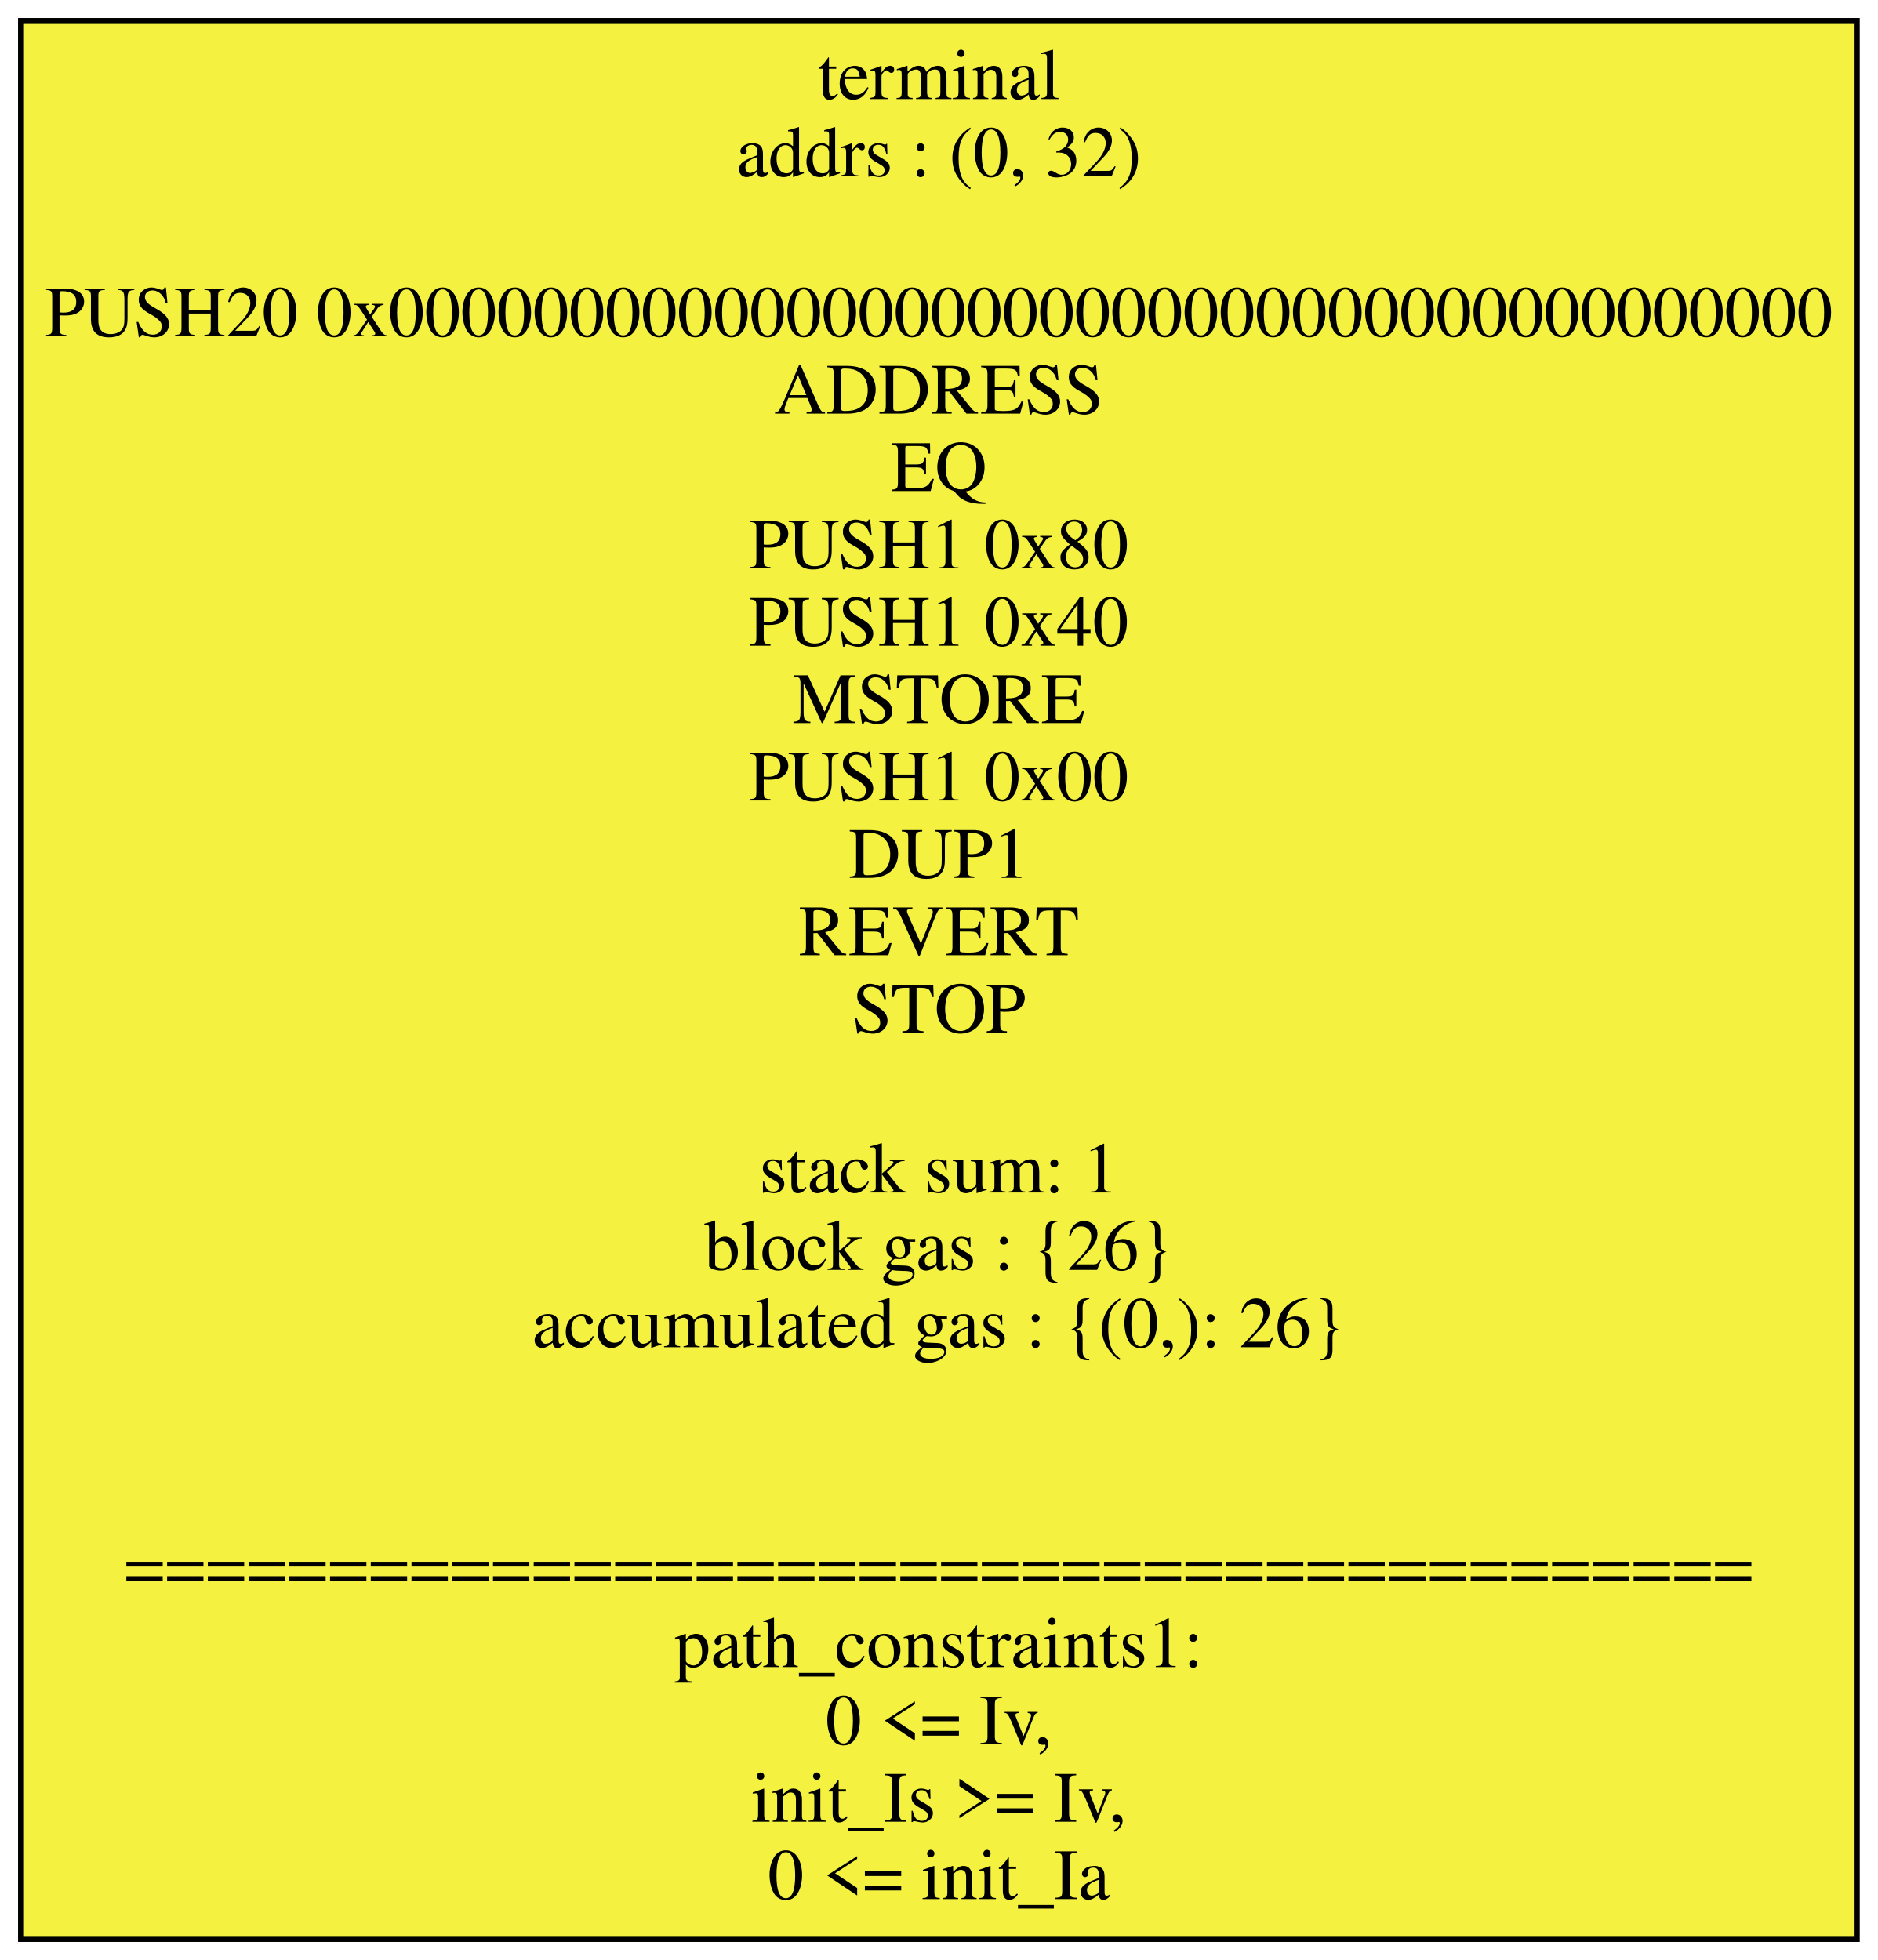
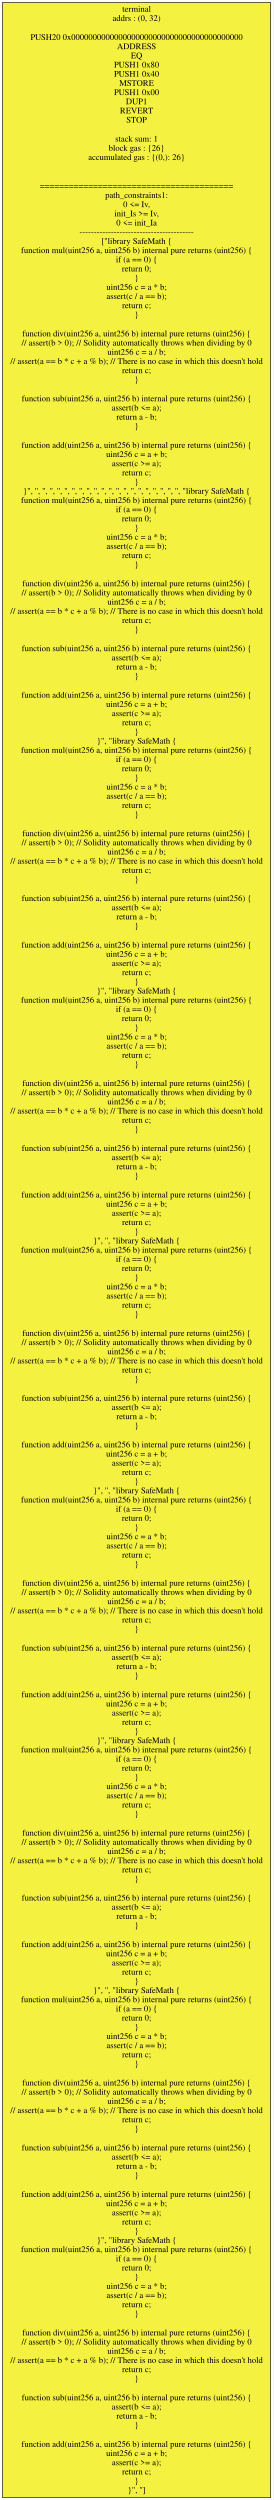
- <svg xmlns="http://www.w3.org/2000/svg" width="364pt" height="380pt" viewBox="0.00 0.00 364.00 380.00">
-   <g id="graph0" class="graph" transform="scale(1 1) rotate(0) translate(4 376)">
-     <polygon fill="#ffffff" stroke="transparent" points="-4,4 -4,-376 360,-376 360,4 -4,4" />
+ <svg xmlns="http://www.w3.org/2000/svg" width="446pt" height="4082pt" viewBox="0.00 0.00 446.00 4082.00">
+   <g id="graph0" class="graph" transform="scale(1 1) rotate(0) translate(4 4078)">
+     <polygon fill="#ffffff" stroke="transparent" points="-4,4 -4,-4078 442,-4078 442,4 -4,4" />
    <g id="node1" class="node">
-       <polygon fill="#f4f141" stroke="#000000" points="356,-372 0,-372 0,0 356,0 356,-372" />
-       <text text-anchor="middle" x="178" y="-356.8" font-family="Times,serif" font-size="14.00" fill="#000000">terminal</text>
-       <text text-anchor="middle" x="178" y="-341.8" font-family="Times,serif" font-size="14.00" fill="#000000">addrs : (0, 32)</text>
-       <text text-anchor="middle" x="178" y="-310.8" font-family="Times,serif" font-size="14.00" fill="#000000">PUSH20 0x0000000000000000000000000000000000000000 </text>
-       <text text-anchor="middle" x="178" y="-295.8" font-family="Times,serif" font-size="14.00" fill="#000000">ADDRESS </text>
-       <text text-anchor="middle" x="178" y="-280.8" font-family="Times,serif" font-size="14.00" fill="#000000">EQ </text>
-       <text text-anchor="middle" x="178" y="-265.8" font-family="Times,serif" font-size="14.00" fill="#000000">PUSH1 0x80 </text>
-       <text text-anchor="middle" x="178" y="-250.8" font-family="Times,serif" font-size="14.00" fill="#000000">PUSH1 0x40 </text>
-       <text text-anchor="middle" x="178" y="-235.8" font-family="Times,serif" font-size="14.00" fill="#000000">MSTORE </text>
-       <text text-anchor="middle" x="178" y="-220.8" font-family="Times,serif" font-size="14.00" fill="#000000">PUSH1 0x00 </text>
-       <text text-anchor="middle" x="178" y="-205.8" font-family="Times,serif" font-size="14.00" fill="#000000">DUP1 </text>
-       <text text-anchor="middle" x="178" y="-190.8" font-family="Times,serif" font-size="14.00" fill="#000000">REVERT </text>
-       <text text-anchor="middle" x="178" y="-175.8" font-family="Times,serif" font-size="14.00" fill="#000000">STOP </text>
-       <text text-anchor="middle" x="178" y="-144.8" font-family="Times,serif" font-size="14.00" fill="#000000">stack sum: 1</text>
-       <text text-anchor="middle" x="178" y="-129.8" font-family="Times,serif" font-size="14.00" fill="#000000">block gas : {26}</text>
-       <text text-anchor="middle" x="178" y="-114.8" font-family="Times,serif" font-size="14.00" fill="#000000">accumulated gas : {(0,): 26}</text>
-       <text text-anchor="middle" x="178" y="-67.8" font-family="Times,serif" font-size="14.00" fill="#000000">========================================</text>
-       <text text-anchor="middle" x="178" y="-52.8" font-family="Times,serif" font-size="14.00" fill="#000000">path_constraints1:</text>
-       <text text-anchor="middle" x="178" y="-37.8" font-family="Times,serif" font-size="14.00" fill="#000000">0 &lt;= Iv,</text>
-       <text text-anchor="middle" x="178" y="-22.8" font-family="Times,serif" font-size="14.00" fill="#000000">init_Is &gt;= Iv,</text>
-       <text text-anchor="middle" x="178" y="-7.8" font-family="Times,serif" font-size="14.00" fill="#000000">0 &lt;= init_Ia</text>
+       <polygon fill="#f4f141" stroke="#000000" points="438,-4074 0,-4074 0,0 438,0 438,-4074" />
+       <text text-anchor="middle" x="219" y="-4058.8" font-family="Times,serif" font-size="14.00" fill="#000000">terminal</text>
+       <text text-anchor="middle" x="219" y="-4043.8" font-family="Times,serif" font-size="14.00" fill="#000000">addrs : (0, 32)</text>
+       <text text-anchor="middle" x="219" y="-4012.8" font-family="Times,serif" font-size="14.00" fill="#000000">PUSH20 0x0000000000000000000000000000000000000000 </text>
+       <text text-anchor="middle" x="219" y="-3997.8" font-family="Times,serif" font-size="14.00" fill="#000000">ADDRESS </text>
+       <text text-anchor="middle" x="219" y="-3982.8" font-family="Times,serif" font-size="14.00" fill="#000000">EQ </text>
+       <text text-anchor="middle" x="219" y="-3967.8" font-family="Times,serif" font-size="14.00" fill="#000000">PUSH1 0x80 </text>
+       <text text-anchor="middle" x="219" y="-3952.8" font-family="Times,serif" font-size="14.00" fill="#000000">PUSH1 0x40 </text>
+       <text text-anchor="middle" x="219" y="-3937.8" font-family="Times,serif" font-size="14.00" fill="#000000">MSTORE </text>
+       <text text-anchor="middle" x="219" y="-3922.8" font-family="Times,serif" font-size="14.00" fill="#000000">PUSH1 0x00 </text>
+       <text text-anchor="middle" x="219" y="-3907.8" font-family="Times,serif" font-size="14.00" fill="#000000">DUP1 </text>
+       <text text-anchor="middle" x="219" y="-3892.8" font-family="Times,serif" font-size="14.00" fill="#000000">REVERT </text>
+       <text text-anchor="middle" x="219" y="-3877.8" font-family="Times,serif" font-size="14.00" fill="#000000">STOP </text>
+       <text text-anchor="middle" x="219" y="-3846.8" font-family="Times,serif" font-size="14.00" fill="#000000">stack sum: 1</text>
+       <text text-anchor="middle" x="219" y="-3831.8" font-family="Times,serif" font-size="14.00" fill="#000000">block gas : {26}</text>
+       <text text-anchor="middle" x="219" y="-3816.8" font-family="Times,serif" font-size="14.00" fill="#000000">accumulated gas : {(0,): 26}</text>
+       <text text-anchor="middle" x="219" y="-3769.8" font-family="Times,serif" font-size="14.00" fill="#000000">========================================</text>
+       <text text-anchor="middle" x="219" y="-3754.8" font-family="Times,serif" font-size="14.00" fill="#000000">path_constraints1:</text>
+       <text text-anchor="middle" x="219" y="-3739.8" font-family="Times,serif" font-size="14.00" fill="#000000">0 &lt;= Iv,</text>
+       <text text-anchor="middle" x="219" y="-3724.8" font-family="Times,serif" font-size="14.00" fill="#000000">init_Is &gt;= Iv,</text>
+       <text text-anchor="middle" x="219" y="-3709.8" font-family="Times,serif" font-size="14.00" fill="#000000">0 &lt;= init_Ia</text>
+       <text text-anchor="middle" x="219" y="-3694.8" font-family="Times,serif" font-size="14.00" fill="#000000">----------------------------------------</text>
+       <text text-anchor="middle" x="219" y="-3679.8" font-family="Times,serif" font-size="14.00" fill="#000000">["library SafeMath {</text>
+       <text text-anchor="middle" x="219" y="-3664.8" font-family="Times,serif" font-size="14.00" fill="#000000">  function mul(uint256 a, uint256 b) internal pure returns (uint256) {</text>
+       <text text-anchor="middle" x="219" y="-3649.8" font-family="Times,serif" font-size="14.00" fill="#000000">    if (a == 0) {</text>
+       <text text-anchor="middle" x="219" y="-3634.8" font-family="Times,serif" font-size="14.00" fill="#000000">      return 0;</text>
+       <text text-anchor="middle" x="219" y="-3619.8" font-family="Times,serif" font-size="14.00" fill="#000000">    }</text>
+       <text text-anchor="middle" x="219" y="-3604.8" font-family="Times,serif" font-size="14.00" fill="#000000">    uint256 c = a * b;</text>
+       <text text-anchor="middle" x="219" y="-3589.8" font-family="Times,serif" font-size="14.00" fill="#000000">    assert(c / a == b);</text>
+       <text text-anchor="middle" x="219" y="-3574.8" font-family="Times,serif" font-size="14.00" fill="#000000">    return c;</text>
+       <text text-anchor="middle" x="219" y="-3559.8" font-family="Times,serif" font-size="14.00" fill="#000000">  }</text>
+       <text text-anchor="middle" x="219" y="-3528.8" font-family="Times,serif" font-size="14.00" fill="#000000">  function div(uint256 a, uint256 b) internal pure returns (uint256) {</text>
+       <text text-anchor="middle" x="219" y="-3513.8" font-family="Times,serif" font-size="14.00" fill="#000000">    // assert(b &gt; 0); // Solidity automatically throws when dividing by 0</text>
+       <text text-anchor="middle" x="219" y="-3498.8" font-family="Times,serif" font-size="14.00" fill="#000000">    uint256 c = a / b;</text>
+       <text text-anchor="middle" x="219" y="-3483.8" font-family="Times,serif" font-size="14.00" fill="#000000">    // assert(a == b * c + a % b); // There is no case in which this doesn't hold</text>
+       <text text-anchor="middle" x="219" y="-3468.8" font-family="Times,serif" font-size="14.00" fill="#000000">    return c;</text>
+       <text text-anchor="middle" x="219" y="-3453.8" font-family="Times,serif" font-size="14.00" fill="#000000">  }</text>
+       <text text-anchor="middle" x="219" y="-3422.8" font-family="Times,serif" font-size="14.00" fill="#000000">  function sub(uint256 a, uint256 b) internal pure returns (uint256) {</text>
+       <text text-anchor="middle" x="219" y="-3407.8" font-family="Times,serif" font-size="14.00" fill="#000000">    assert(b &lt;= a);</text>
+       <text text-anchor="middle" x="219" y="-3392.8" font-family="Times,serif" font-size="14.00" fill="#000000">    return a - b;</text>
+       <text text-anchor="middle" x="219" y="-3377.8" font-family="Times,serif" font-size="14.00" fill="#000000">  }</text>
+       <text text-anchor="middle" x="219" y="-3346.8" font-family="Times,serif" font-size="14.00" fill="#000000">  function add(uint256 a, uint256 b) internal pure returns (uint256) {</text>
+       <text text-anchor="middle" x="219" y="-3331.8" font-family="Times,serif" font-size="14.00" fill="#000000">    uint256 c = a + b;</text>
+       <text text-anchor="middle" x="219" y="-3316.8" font-family="Times,serif" font-size="14.00" fill="#000000">    assert(c &gt;= a);</text>
+       <text text-anchor="middle" x="219" y="-3301.8" font-family="Times,serif" font-size="14.00" fill="#000000">    return c;</text>
+       <text text-anchor="middle" x="219" y="-3286.8" font-family="Times,serif" font-size="14.00" fill="#000000">  }</text>
+       <text text-anchor="middle" x="219" y="-3271.8" font-family="Times,serif" font-size="14.00" fill="#000000">}", '', '', '', '', '', '', '', '', '', '', '', '', '', '', '', '', '', '', '', '', "library SafeMath {</text>
+       <text text-anchor="middle" x="219" y="-3256.8" font-family="Times,serif" font-size="14.00" fill="#000000">  function mul(uint256 a, uint256 b) internal pure returns (uint256) {</text>
+       <text text-anchor="middle" x="219" y="-3241.8" font-family="Times,serif" font-size="14.00" fill="#000000">    if (a == 0) {</text>
+       <text text-anchor="middle" x="219" y="-3226.8" font-family="Times,serif" font-size="14.00" fill="#000000">      return 0;</text>
+       <text text-anchor="middle" x="219" y="-3211.8" font-family="Times,serif" font-size="14.00" fill="#000000">    }</text>
+       <text text-anchor="middle" x="219" y="-3196.8" font-family="Times,serif" font-size="14.00" fill="#000000">    uint256 c = a * b;</text>
+       <text text-anchor="middle" x="219" y="-3181.8" font-family="Times,serif" font-size="14.00" fill="#000000">    assert(c / a == b);</text>
+       <text text-anchor="middle" x="219" y="-3166.8" font-family="Times,serif" font-size="14.00" fill="#000000">    return c;</text>
+       <text text-anchor="middle" x="219" y="-3151.8" font-family="Times,serif" font-size="14.00" fill="#000000">  }</text>
+       <text text-anchor="middle" x="219" y="-3120.8" font-family="Times,serif" font-size="14.00" fill="#000000">  function div(uint256 a, uint256 b) internal pure returns (uint256) {</text>
+       <text text-anchor="middle" x="219" y="-3105.8" font-family="Times,serif" font-size="14.00" fill="#000000">    // assert(b &gt; 0); // Solidity automatically throws when dividing by 0</text>
+       <text text-anchor="middle" x="219" y="-3090.8" font-family="Times,serif" font-size="14.00" fill="#000000">    uint256 c = a / b;</text>
+       <text text-anchor="middle" x="219" y="-3075.8" font-family="Times,serif" font-size="14.00" fill="#000000">    // assert(a == b * c + a % b); // There is no case in which this doesn't hold</text>
+       <text text-anchor="middle" x="219" y="-3060.8" font-family="Times,serif" font-size="14.00" fill="#000000">    return c;</text>
+       <text text-anchor="middle" x="219" y="-3045.8" font-family="Times,serif" font-size="14.00" fill="#000000">  }</text>
+       <text text-anchor="middle" x="219" y="-3014.8" font-family="Times,serif" font-size="14.00" fill="#000000">  function sub(uint256 a, uint256 b) internal pure returns (uint256) {</text>
+       <text text-anchor="middle" x="219" y="-2999.8" font-family="Times,serif" font-size="14.00" fill="#000000">    assert(b &lt;= a);</text>
+       <text text-anchor="middle" x="219" y="-2984.8" font-family="Times,serif" font-size="14.00" fill="#000000">    return a - b;</text>
+       <text text-anchor="middle" x="219" y="-2969.8" font-family="Times,serif" font-size="14.00" fill="#000000">  }</text>
+       <text text-anchor="middle" x="219" y="-2938.8" font-family="Times,serif" font-size="14.00" fill="#000000">  function add(uint256 a, uint256 b) internal pure returns (uint256) {</text>
+       <text text-anchor="middle" x="219" y="-2923.8" font-family="Times,serif" font-size="14.00" fill="#000000">    uint256 c = a + b;</text>
+       <text text-anchor="middle" x="219" y="-2908.8" font-family="Times,serif" font-size="14.00" fill="#000000">    assert(c &gt;= a);</text>
+       <text text-anchor="middle" x="219" y="-2893.8" font-family="Times,serif" font-size="14.00" fill="#000000">    return c;</text>
+       <text text-anchor="middle" x="219" y="-2878.8" font-family="Times,serif" font-size="14.00" fill="#000000">  }</text>
+       <text text-anchor="middle" x="219" y="-2863.8" font-family="Times,serif" font-size="14.00" fill="#000000">}", "library SafeMath {</text>
+       <text text-anchor="middle" x="219" y="-2848.8" font-family="Times,serif" font-size="14.00" fill="#000000">  function mul(uint256 a, uint256 b) internal pure returns (uint256) {</text>
+       <text text-anchor="middle" x="219" y="-2833.8" font-family="Times,serif" font-size="14.00" fill="#000000">    if (a == 0) {</text>
+       <text text-anchor="middle" x="219" y="-2818.8" font-family="Times,serif" font-size="14.00" fill="#000000">      return 0;</text>
+       <text text-anchor="middle" x="219" y="-2803.8" font-family="Times,serif" font-size="14.00" fill="#000000">    }</text>
+       <text text-anchor="middle" x="219" y="-2788.8" font-family="Times,serif" font-size="14.00" fill="#000000">    uint256 c = a * b;</text>
+       <text text-anchor="middle" x="219" y="-2773.8" font-family="Times,serif" font-size="14.00" fill="#000000">    assert(c / a == b);</text>
+       <text text-anchor="middle" x="219" y="-2758.8" font-family="Times,serif" font-size="14.00" fill="#000000">    return c;</text>
+       <text text-anchor="middle" x="219" y="-2743.8" font-family="Times,serif" font-size="14.00" fill="#000000">  }</text>
+       <text text-anchor="middle" x="219" y="-2712.8" font-family="Times,serif" font-size="14.00" fill="#000000">  function div(uint256 a, uint256 b) internal pure returns (uint256) {</text>
+       <text text-anchor="middle" x="219" y="-2697.8" font-family="Times,serif" font-size="14.00" fill="#000000">    // assert(b &gt; 0); // Solidity automatically throws when dividing by 0</text>
+       <text text-anchor="middle" x="219" y="-2682.8" font-family="Times,serif" font-size="14.00" fill="#000000">    uint256 c = a / b;</text>
+       <text text-anchor="middle" x="219" y="-2667.8" font-family="Times,serif" font-size="14.00" fill="#000000">    // assert(a == b * c + a % b); // There is no case in which this doesn't hold</text>
+       <text text-anchor="middle" x="219" y="-2652.8" font-family="Times,serif" font-size="14.00" fill="#000000">    return c;</text>
+       <text text-anchor="middle" x="219" y="-2637.8" font-family="Times,serif" font-size="14.00" fill="#000000">  }</text>
+       <text text-anchor="middle" x="219" y="-2606.8" font-family="Times,serif" font-size="14.00" fill="#000000">  function sub(uint256 a, uint256 b) internal pure returns (uint256) {</text>
+       <text text-anchor="middle" x="219" y="-2591.8" font-family="Times,serif" font-size="14.00" fill="#000000">    assert(b &lt;= a);</text>
+       <text text-anchor="middle" x="219" y="-2576.8" font-family="Times,serif" font-size="14.00" fill="#000000">    return a - b;</text>
+       <text text-anchor="middle" x="219" y="-2561.8" font-family="Times,serif" font-size="14.00" fill="#000000">  }</text>
+       <text text-anchor="middle" x="219" y="-2530.8" font-family="Times,serif" font-size="14.00" fill="#000000">  function add(uint256 a, uint256 b) internal pure returns (uint256) {</text>
+       <text text-anchor="middle" x="219" y="-2515.8" font-family="Times,serif" font-size="14.00" fill="#000000">    uint256 c = a + b;</text>
+       <text text-anchor="middle" x="219" y="-2500.8" font-family="Times,serif" font-size="14.00" fill="#000000">    assert(c &gt;= a);</text>
+       <text text-anchor="middle" x="219" y="-2485.8" font-family="Times,serif" font-size="14.00" fill="#000000">    return c;</text>
+       <text text-anchor="middle" x="219" y="-2470.8" font-family="Times,serif" font-size="14.00" fill="#000000">  }</text>
+       <text text-anchor="middle" x="219" y="-2455.8" font-family="Times,serif" font-size="14.00" fill="#000000">}", "library SafeMath {</text>
+       <text text-anchor="middle" x="219" y="-2440.8" font-family="Times,serif" font-size="14.00" fill="#000000">  function mul(uint256 a, uint256 b) internal pure returns (uint256) {</text>
+       <text text-anchor="middle" x="219" y="-2425.8" font-family="Times,serif" font-size="14.00" fill="#000000">    if (a == 0) {</text>
+       <text text-anchor="middle" x="219" y="-2410.8" font-family="Times,serif" font-size="14.00" fill="#000000">      return 0;</text>
+       <text text-anchor="middle" x="219" y="-2395.8" font-family="Times,serif" font-size="14.00" fill="#000000">    }</text>
+       <text text-anchor="middle" x="219" y="-2380.8" font-family="Times,serif" font-size="14.00" fill="#000000">    uint256 c = a * b;</text>
+       <text text-anchor="middle" x="219" y="-2365.8" font-family="Times,serif" font-size="14.00" fill="#000000">    assert(c / a == b);</text>
+       <text text-anchor="middle" x="219" y="-2350.8" font-family="Times,serif" font-size="14.00" fill="#000000">    return c;</text>
+       <text text-anchor="middle" x="219" y="-2335.8" font-family="Times,serif" font-size="14.00" fill="#000000">  }</text>
+       <text text-anchor="middle" x="219" y="-2304.8" font-family="Times,serif" font-size="14.00" fill="#000000">  function div(uint256 a, uint256 b) internal pure returns (uint256) {</text>
+       <text text-anchor="middle" x="219" y="-2289.8" font-family="Times,serif" font-size="14.00" fill="#000000">    // assert(b &gt; 0); // Solidity automatically throws when dividing by 0</text>
+       <text text-anchor="middle" x="219" y="-2274.8" font-family="Times,serif" font-size="14.00" fill="#000000">    uint256 c = a / b;</text>
+       <text text-anchor="middle" x="219" y="-2259.8" font-family="Times,serif" font-size="14.00" fill="#000000">    // assert(a == b * c + a % b); // There is no case in which this doesn't hold</text>
+       <text text-anchor="middle" x="219" y="-2244.8" font-family="Times,serif" font-size="14.00" fill="#000000">    return c;</text>
+       <text text-anchor="middle" x="219" y="-2229.8" font-family="Times,serif" font-size="14.00" fill="#000000">  }</text>
+       <text text-anchor="middle" x="219" y="-2198.8" font-family="Times,serif" font-size="14.00" fill="#000000">  function sub(uint256 a, uint256 b) internal pure returns (uint256) {</text>
+       <text text-anchor="middle" x="219" y="-2183.8" font-family="Times,serif" font-size="14.00" fill="#000000">    assert(b &lt;= a);</text>
+       <text text-anchor="middle" x="219" y="-2168.8" font-family="Times,serif" font-size="14.00" fill="#000000">    return a - b;</text>
+       <text text-anchor="middle" x="219" y="-2153.8" font-family="Times,serif" font-size="14.00" fill="#000000">  }</text>
+       <text text-anchor="middle" x="219" y="-2122.8" font-family="Times,serif" font-size="14.00" fill="#000000">  function add(uint256 a, uint256 b) internal pure returns (uint256) {</text>
+       <text text-anchor="middle" x="219" y="-2107.8" font-family="Times,serif" font-size="14.00" fill="#000000">    uint256 c = a + b;</text>
+       <text text-anchor="middle" x="219" y="-2092.8" font-family="Times,serif" font-size="14.00" fill="#000000">    assert(c &gt;= a);</text>
+       <text text-anchor="middle" x="219" y="-2077.8" font-family="Times,serif" font-size="14.00" fill="#000000">    return c;</text>
+       <text text-anchor="middle" x="219" y="-2062.8" font-family="Times,serif" font-size="14.00" fill="#000000">  }</text>
+       <text text-anchor="middle" x="219" y="-2047.8" font-family="Times,serif" font-size="14.00" fill="#000000">}", '', "library SafeMath {</text>
+       <text text-anchor="middle" x="219" y="-2032.8" font-family="Times,serif" font-size="14.00" fill="#000000">  function mul(uint256 a, uint256 b) internal pure returns (uint256) {</text>
+       <text text-anchor="middle" x="219" y="-2017.8" font-family="Times,serif" font-size="14.00" fill="#000000">    if (a == 0) {</text>
+       <text text-anchor="middle" x="219" y="-2002.8" font-family="Times,serif" font-size="14.00" fill="#000000">      return 0;</text>
+       <text text-anchor="middle" x="219" y="-1987.8" font-family="Times,serif" font-size="14.00" fill="#000000">    }</text>
+       <text text-anchor="middle" x="219" y="-1972.8" font-family="Times,serif" font-size="14.00" fill="#000000">    uint256 c = a * b;</text>
+       <text text-anchor="middle" x="219" y="-1957.8" font-family="Times,serif" font-size="14.00" fill="#000000">    assert(c / a == b);</text>
+       <text text-anchor="middle" x="219" y="-1942.8" font-family="Times,serif" font-size="14.00" fill="#000000">    return c;</text>
+       <text text-anchor="middle" x="219" y="-1927.8" font-family="Times,serif" font-size="14.00" fill="#000000">  }</text>
+       <text text-anchor="middle" x="219" y="-1896.8" font-family="Times,serif" font-size="14.00" fill="#000000">  function div(uint256 a, uint256 b) internal pure returns (uint256) {</text>
+       <text text-anchor="middle" x="219" y="-1881.8" font-family="Times,serif" font-size="14.00" fill="#000000">    // assert(b &gt; 0); // Solidity automatically throws when dividing by 0</text>
+       <text text-anchor="middle" x="219" y="-1866.8" font-family="Times,serif" font-size="14.00" fill="#000000">    uint256 c = a / b;</text>
+       <text text-anchor="middle" x="219" y="-1851.8" font-family="Times,serif" font-size="14.00" fill="#000000">    // assert(a == b * c + a % b); // There is no case in which this doesn't hold</text>
+       <text text-anchor="middle" x="219" y="-1836.8" font-family="Times,serif" font-size="14.00" fill="#000000">    return c;</text>
+       <text text-anchor="middle" x="219" y="-1821.8" font-family="Times,serif" font-size="14.00" fill="#000000">  }</text>
+       <text text-anchor="middle" x="219" y="-1790.8" font-family="Times,serif" font-size="14.00" fill="#000000">  function sub(uint256 a, uint256 b) internal pure returns (uint256) {</text>
+       <text text-anchor="middle" x="219" y="-1775.8" font-family="Times,serif" font-size="14.00" fill="#000000">    assert(b &lt;= a);</text>
+       <text text-anchor="middle" x="219" y="-1760.8" font-family="Times,serif" font-size="14.00" fill="#000000">    return a - b;</text>
+       <text text-anchor="middle" x="219" y="-1745.8" font-family="Times,serif" font-size="14.00" fill="#000000">  }</text>
+       <text text-anchor="middle" x="219" y="-1714.8" font-family="Times,serif" font-size="14.00" fill="#000000">  function add(uint256 a, uint256 b) internal pure returns (uint256) {</text>
+       <text text-anchor="middle" x="219" y="-1699.8" font-family="Times,serif" font-size="14.00" fill="#000000">    uint256 c = a + b;</text>
+       <text text-anchor="middle" x="219" y="-1684.8" font-family="Times,serif" font-size="14.00" fill="#000000">    assert(c &gt;= a);</text>
+       <text text-anchor="middle" x="219" y="-1669.8" font-family="Times,serif" font-size="14.00" fill="#000000">    return c;</text>
+       <text text-anchor="middle" x="219" y="-1654.8" font-family="Times,serif" font-size="14.00" fill="#000000">  }</text>
+       <text text-anchor="middle" x="219" y="-1639.8" font-family="Times,serif" font-size="14.00" fill="#000000">}", '', "library SafeMath {</text>
+       <text text-anchor="middle" x="219" y="-1624.8" font-family="Times,serif" font-size="14.00" fill="#000000">  function mul(uint256 a, uint256 b) internal pure returns (uint256) {</text>
+       <text text-anchor="middle" x="219" y="-1609.8" font-family="Times,serif" font-size="14.00" fill="#000000">    if (a == 0) {</text>
+       <text text-anchor="middle" x="219" y="-1594.8" font-family="Times,serif" font-size="14.00" fill="#000000">      return 0;</text>
+       <text text-anchor="middle" x="219" y="-1579.8" font-family="Times,serif" font-size="14.00" fill="#000000">    }</text>
+       <text text-anchor="middle" x="219" y="-1564.8" font-family="Times,serif" font-size="14.00" fill="#000000">    uint256 c = a * b;</text>
+       <text text-anchor="middle" x="219" y="-1549.8" font-family="Times,serif" font-size="14.00" fill="#000000">    assert(c / a == b);</text>
+       <text text-anchor="middle" x="219" y="-1534.8" font-family="Times,serif" font-size="14.00" fill="#000000">    return c;</text>
+       <text text-anchor="middle" x="219" y="-1519.8" font-family="Times,serif" font-size="14.00" fill="#000000">  }</text>
+       <text text-anchor="middle" x="219" y="-1488.8" font-family="Times,serif" font-size="14.00" fill="#000000">  function div(uint256 a, uint256 b) internal pure returns (uint256) {</text>
+       <text text-anchor="middle" x="219" y="-1473.8" font-family="Times,serif" font-size="14.00" fill="#000000">    // assert(b &gt; 0); // Solidity automatically throws when dividing by 0</text>
+       <text text-anchor="middle" x="219" y="-1458.8" font-family="Times,serif" font-size="14.00" fill="#000000">    uint256 c = a / b;</text>
+       <text text-anchor="middle" x="219" y="-1443.8" font-family="Times,serif" font-size="14.00" fill="#000000">    // assert(a == b * c + a % b); // There is no case in which this doesn't hold</text>
+       <text text-anchor="middle" x="219" y="-1428.8" font-family="Times,serif" font-size="14.00" fill="#000000">    return c;</text>
+       <text text-anchor="middle" x="219" y="-1413.8" font-family="Times,serif" font-size="14.00" fill="#000000">  }</text>
+       <text text-anchor="middle" x="219" y="-1382.8" font-family="Times,serif" font-size="14.00" fill="#000000">  function sub(uint256 a, uint256 b) internal pure returns (uint256) {</text>
+       <text text-anchor="middle" x="219" y="-1367.8" font-family="Times,serif" font-size="14.00" fill="#000000">    assert(b &lt;= a);</text>
+       <text text-anchor="middle" x="219" y="-1352.8" font-family="Times,serif" font-size="14.00" fill="#000000">    return a - b;</text>
+       <text text-anchor="middle" x="219" y="-1337.8" font-family="Times,serif" font-size="14.00" fill="#000000">  }</text>
+       <text text-anchor="middle" x="219" y="-1306.8" font-family="Times,serif" font-size="14.00" fill="#000000">  function add(uint256 a, uint256 b) internal pure returns (uint256) {</text>
+       <text text-anchor="middle" x="219" y="-1291.8" font-family="Times,serif" font-size="14.00" fill="#000000">    uint256 c = a + b;</text>
+       <text text-anchor="middle" x="219" y="-1276.8" font-family="Times,serif" font-size="14.00" fill="#000000">    assert(c &gt;= a);</text>
+       <text text-anchor="middle" x="219" y="-1261.8" font-family="Times,serif" font-size="14.00" fill="#000000">    return c;</text>
+       <text text-anchor="middle" x="219" y="-1246.8" font-family="Times,serif" font-size="14.00" fill="#000000">  }</text>
+       <text text-anchor="middle" x="219" y="-1231.8" font-family="Times,serif" font-size="14.00" fill="#000000">}", "library SafeMath {</text>
+       <text text-anchor="middle" x="219" y="-1216.8" font-family="Times,serif" font-size="14.00" fill="#000000">  function mul(uint256 a, uint256 b) internal pure returns (uint256) {</text>
+       <text text-anchor="middle" x="219" y="-1201.8" font-family="Times,serif" font-size="14.00" fill="#000000">    if (a == 0) {</text>
+       <text text-anchor="middle" x="219" y="-1186.8" font-family="Times,serif" font-size="14.00" fill="#000000">      return 0;</text>
+       <text text-anchor="middle" x="219" y="-1171.8" font-family="Times,serif" font-size="14.00" fill="#000000">    }</text>
+       <text text-anchor="middle" x="219" y="-1156.8" font-family="Times,serif" font-size="14.00" fill="#000000">    uint256 c = a * b;</text>
+       <text text-anchor="middle" x="219" y="-1141.8" font-family="Times,serif" font-size="14.00" fill="#000000">    assert(c / a == b);</text>
+       <text text-anchor="middle" x="219" y="-1126.8" font-family="Times,serif" font-size="14.00" fill="#000000">    return c;</text>
+       <text text-anchor="middle" x="219" y="-1111.8" font-family="Times,serif" font-size="14.00" fill="#000000">  }</text>
+       <text text-anchor="middle" x="219" y="-1080.8" font-family="Times,serif" font-size="14.00" fill="#000000">  function div(uint256 a, uint256 b) internal pure returns (uint256) {</text>
+       <text text-anchor="middle" x="219" y="-1065.8" font-family="Times,serif" font-size="14.00" fill="#000000">    // assert(b &gt; 0); // Solidity automatically throws when dividing by 0</text>
+       <text text-anchor="middle" x="219" y="-1050.8" font-family="Times,serif" font-size="14.00" fill="#000000">    uint256 c = a / b;</text>
+       <text text-anchor="middle" x="219" y="-1035.8" font-family="Times,serif" font-size="14.00" fill="#000000">    // assert(a == b * c + a % b); // There is no case in which this doesn't hold</text>
+       <text text-anchor="middle" x="219" y="-1020.8" font-family="Times,serif" font-size="14.00" fill="#000000">    return c;</text>
+       <text text-anchor="middle" x="219" y="-1005.8" font-family="Times,serif" font-size="14.00" fill="#000000">  }</text>
+       <text text-anchor="middle" x="219" y="-974.8" font-family="Times,serif" font-size="14.00" fill="#000000">  function sub(uint256 a, uint256 b) internal pure returns (uint256) {</text>
+       <text text-anchor="middle" x="219" y="-959.8" font-family="Times,serif" font-size="14.00" fill="#000000">    assert(b &lt;= a);</text>
+       <text text-anchor="middle" x="219" y="-944.8" font-family="Times,serif" font-size="14.00" fill="#000000">    return a - b;</text>
+       <text text-anchor="middle" x="219" y="-929.8" font-family="Times,serif" font-size="14.00" fill="#000000">  }</text>
+       <text text-anchor="middle" x="219" y="-898.8" font-family="Times,serif" font-size="14.00" fill="#000000">  function add(uint256 a, uint256 b) internal pure returns (uint256) {</text>
+       <text text-anchor="middle" x="219" y="-883.8" font-family="Times,serif" font-size="14.00" fill="#000000">    uint256 c = a + b;</text>
+       <text text-anchor="middle" x="219" y="-868.8" font-family="Times,serif" font-size="14.00" fill="#000000">    assert(c &gt;= a);</text>
+       <text text-anchor="middle" x="219" y="-853.8" font-family="Times,serif" font-size="14.00" fill="#000000">    return c;</text>
+       <text text-anchor="middle" x="219" y="-838.8" font-family="Times,serif" font-size="14.00" fill="#000000">  }</text>
+       <text text-anchor="middle" x="219" y="-823.8" font-family="Times,serif" font-size="14.00" fill="#000000">}", '', "library SafeMath {</text>
+       <text text-anchor="middle" x="219" y="-808.8" font-family="Times,serif" font-size="14.00" fill="#000000">  function mul(uint256 a, uint256 b) internal pure returns (uint256) {</text>
+       <text text-anchor="middle" x="219" y="-793.8" font-family="Times,serif" font-size="14.00" fill="#000000">    if (a == 0) {</text>
+       <text text-anchor="middle" x="219" y="-778.8" font-family="Times,serif" font-size="14.00" fill="#000000">      return 0;</text>
+       <text text-anchor="middle" x="219" y="-763.8" font-family="Times,serif" font-size="14.00" fill="#000000">    }</text>
+       <text text-anchor="middle" x="219" y="-748.8" font-family="Times,serif" font-size="14.00" fill="#000000">    uint256 c = a * b;</text>
+       <text text-anchor="middle" x="219" y="-733.8" font-family="Times,serif" font-size="14.00" fill="#000000">    assert(c / a == b);</text>
+       <text text-anchor="middle" x="219" y="-718.8" font-family="Times,serif" font-size="14.00" fill="#000000">    return c;</text>
+       <text text-anchor="middle" x="219" y="-703.8" font-family="Times,serif" font-size="14.00" fill="#000000">  }</text>
+       <text text-anchor="middle" x="219" y="-672.8" font-family="Times,serif" font-size="14.00" fill="#000000">  function div(uint256 a, uint256 b) internal pure returns (uint256) {</text>
+       <text text-anchor="middle" x="219" y="-657.8" font-family="Times,serif" font-size="14.00" fill="#000000">    // assert(b &gt; 0); // Solidity automatically throws when dividing by 0</text>
+       <text text-anchor="middle" x="219" y="-642.8" font-family="Times,serif" font-size="14.00" fill="#000000">    uint256 c = a / b;</text>
+       <text text-anchor="middle" x="219" y="-627.8" font-family="Times,serif" font-size="14.00" fill="#000000">    // assert(a == b * c + a % b); // There is no case in which this doesn't hold</text>
+       <text text-anchor="middle" x="219" y="-612.8" font-family="Times,serif" font-size="14.00" fill="#000000">    return c;</text>
+       <text text-anchor="middle" x="219" y="-597.8" font-family="Times,serif" font-size="14.00" fill="#000000">  }</text>
+       <text text-anchor="middle" x="219" y="-566.8" font-family="Times,serif" font-size="14.00" fill="#000000">  function sub(uint256 a, uint256 b) internal pure returns (uint256) {</text>
+       <text text-anchor="middle" x="219" y="-551.8" font-family="Times,serif" font-size="14.00" fill="#000000">    assert(b &lt;= a);</text>
+       <text text-anchor="middle" x="219" y="-536.8" font-family="Times,serif" font-size="14.00" fill="#000000">    return a - b;</text>
+       <text text-anchor="middle" x="219" y="-521.8" font-family="Times,serif" font-size="14.00" fill="#000000">  }</text>
+       <text text-anchor="middle" x="219" y="-490.8" font-family="Times,serif" font-size="14.00" fill="#000000">  function add(uint256 a, uint256 b) internal pure returns (uint256) {</text>
+       <text text-anchor="middle" x="219" y="-475.8" font-family="Times,serif" font-size="14.00" fill="#000000">    uint256 c = a + b;</text>
+       <text text-anchor="middle" x="219" y="-460.8" font-family="Times,serif" font-size="14.00" fill="#000000">    assert(c &gt;= a);</text>
+       <text text-anchor="middle" x="219" y="-445.8" font-family="Times,serif" font-size="14.00" fill="#000000">    return c;</text>
+       <text text-anchor="middle" x="219" y="-430.8" font-family="Times,serif" font-size="14.00" fill="#000000">  }</text>
+       <text text-anchor="middle" x="219" y="-415.8" font-family="Times,serif" font-size="14.00" fill="#000000">}", "library SafeMath {</text>
+       <text text-anchor="middle" x="219" y="-400.8" font-family="Times,serif" font-size="14.00" fill="#000000">  function mul(uint256 a, uint256 b) internal pure returns (uint256) {</text>
+       <text text-anchor="middle" x="219" y="-385.8" font-family="Times,serif" font-size="14.00" fill="#000000">    if (a == 0) {</text>
+       <text text-anchor="middle" x="219" y="-370.8" font-family="Times,serif" font-size="14.00" fill="#000000">      return 0;</text>
+       <text text-anchor="middle" x="219" y="-355.8" font-family="Times,serif" font-size="14.00" fill="#000000">    }</text>
+       <text text-anchor="middle" x="219" y="-340.8" font-family="Times,serif" font-size="14.00" fill="#000000">    uint256 c = a * b;</text>
+       <text text-anchor="middle" x="219" y="-325.8" font-family="Times,serif" font-size="14.00" fill="#000000">    assert(c / a == b);</text>
+       <text text-anchor="middle" x="219" y="-310.8" font-family="Times,serif" font-size="14.00" fill="#000000">    return c;</text>
+       <text text-anchor="middle" x="219" y="-295.8" font-family="Times,serif" font-size="14.00" fill="#000000">  }</text>
+       <text text-anchor="middle" x="219" y="-264.8" font-family="Times,serif" font-size="14.00" fill="#000000">  function div(uint256 a, uint256 b) internal pure returns (uint256) {</text>
+       <text text-anchor="middle" x="219" y="-249.8" font-family="Times,serif" font-size="14.00" fill="#000000">    // assert(b &gt; 0); // Solidity automatically throws when dividing by 0</text>
+       <text text-anchor="middle" x="219" y="-234.8" font-family="Times,serif" font-size="14.00" fill="#000000">    uint256 c = a / b;</text>
+       <text text-anchor="middle" x="219" y="-219.8" font-family="Times,serif" font-size="14.00" fill="#000000">    // assert(a == b * c + a % b); // There is no case in which this doesn't hold</text>
+       <text text-anchor="middle" x="219" y="-204.8" font-family="Times,serif" font-size="14.00" fill="#000000">    return c;</text>
+       <text text-anchor="middle" x="219" y="-189.8" font-family="Times,serif" font-size="14.00" fill="#000000">  }</text>
+       <text text-anchor="middle" x="219" y="-158.8" font-family="Times,serif" font-size="14.00" fill="#000000">  function sub(uint256 a, uint256 b) internal pure returns (uint256) {</text>
+       <text text-anchor="middle" x="219" y="-143.8" font-family="Times,serif" font-size="14.00" fill="#000000">    assert(b &lt;= a);</text>
+       <text text-anchor="middle" x="219" y="-128.8" font-family="Times,serif" font-size="14.00" fill="#000000">    return a - b;</text>
+       <text text-anchor="middle" x="219" y="-113.8" font-family="Times,serif" font-size="14.00" fill="#000000">  }</text>
+       <text text-anchor="middle" x="219" y="-82.8" font-family="Times,serif" font-size="14.00" fill="#000000">  function add(uint256 a, uint256 b) internal pure returns (uint256) {</text>
+       <text text-anchor="middle" x="219" y="-67.8" font-family="Times,serif" font-size="14.00" fill="#000000">    uint256 c = a + b;</text>
+       <text text-anchor="middle" x="219" y="-52.8" font-family="Times,serif" font-size="14.00" fill="#000000">    assert(c &gt;= a);</text>
+       <text text-anchor="middle" x="219" y="-37.8" font-family="Times,serif" font-size="14.00" fill="#000000">    return c;</text>
+       <text text-anchor="middle" x="219" y="-22.8" font-family="Times,serif" font-size="14.00" fill="#000000">  }</text>
+       <text text-anchor="middle" x="219" y="-7.8" font-family="Times,serif" font-size="14.00" fill="#000000">}", '']</text>
    </g>
  </g>
</svg>
